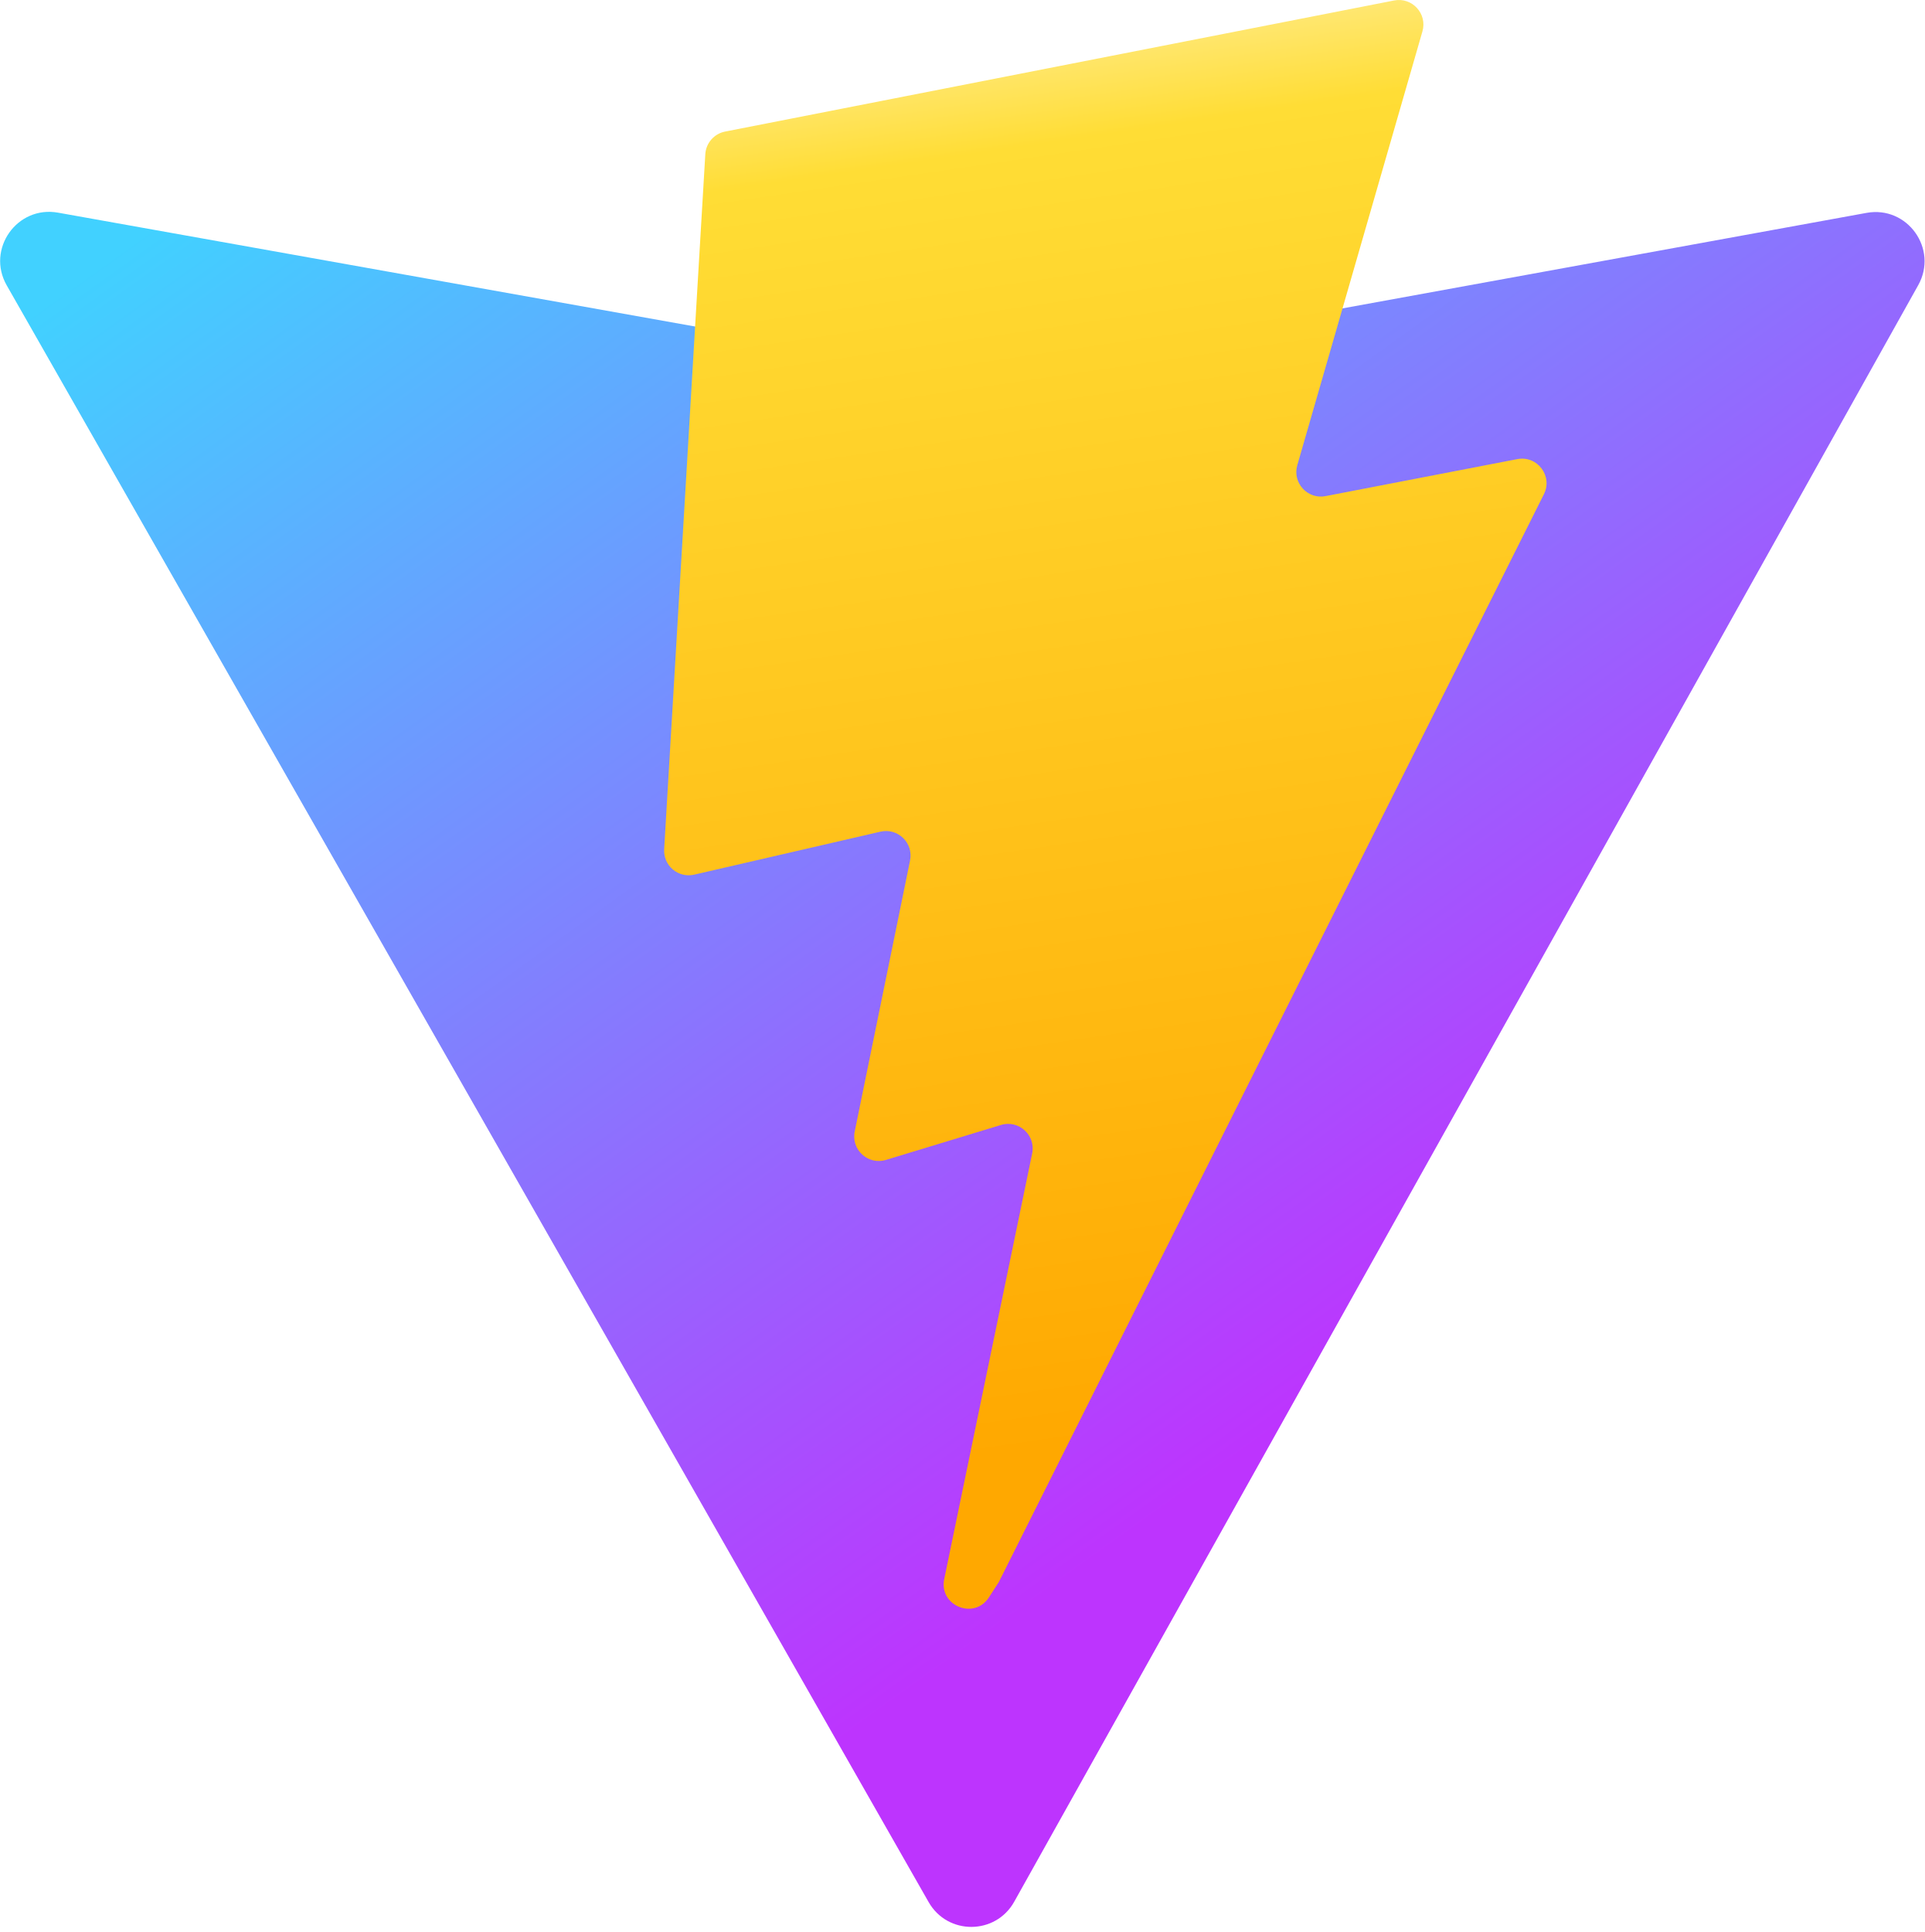
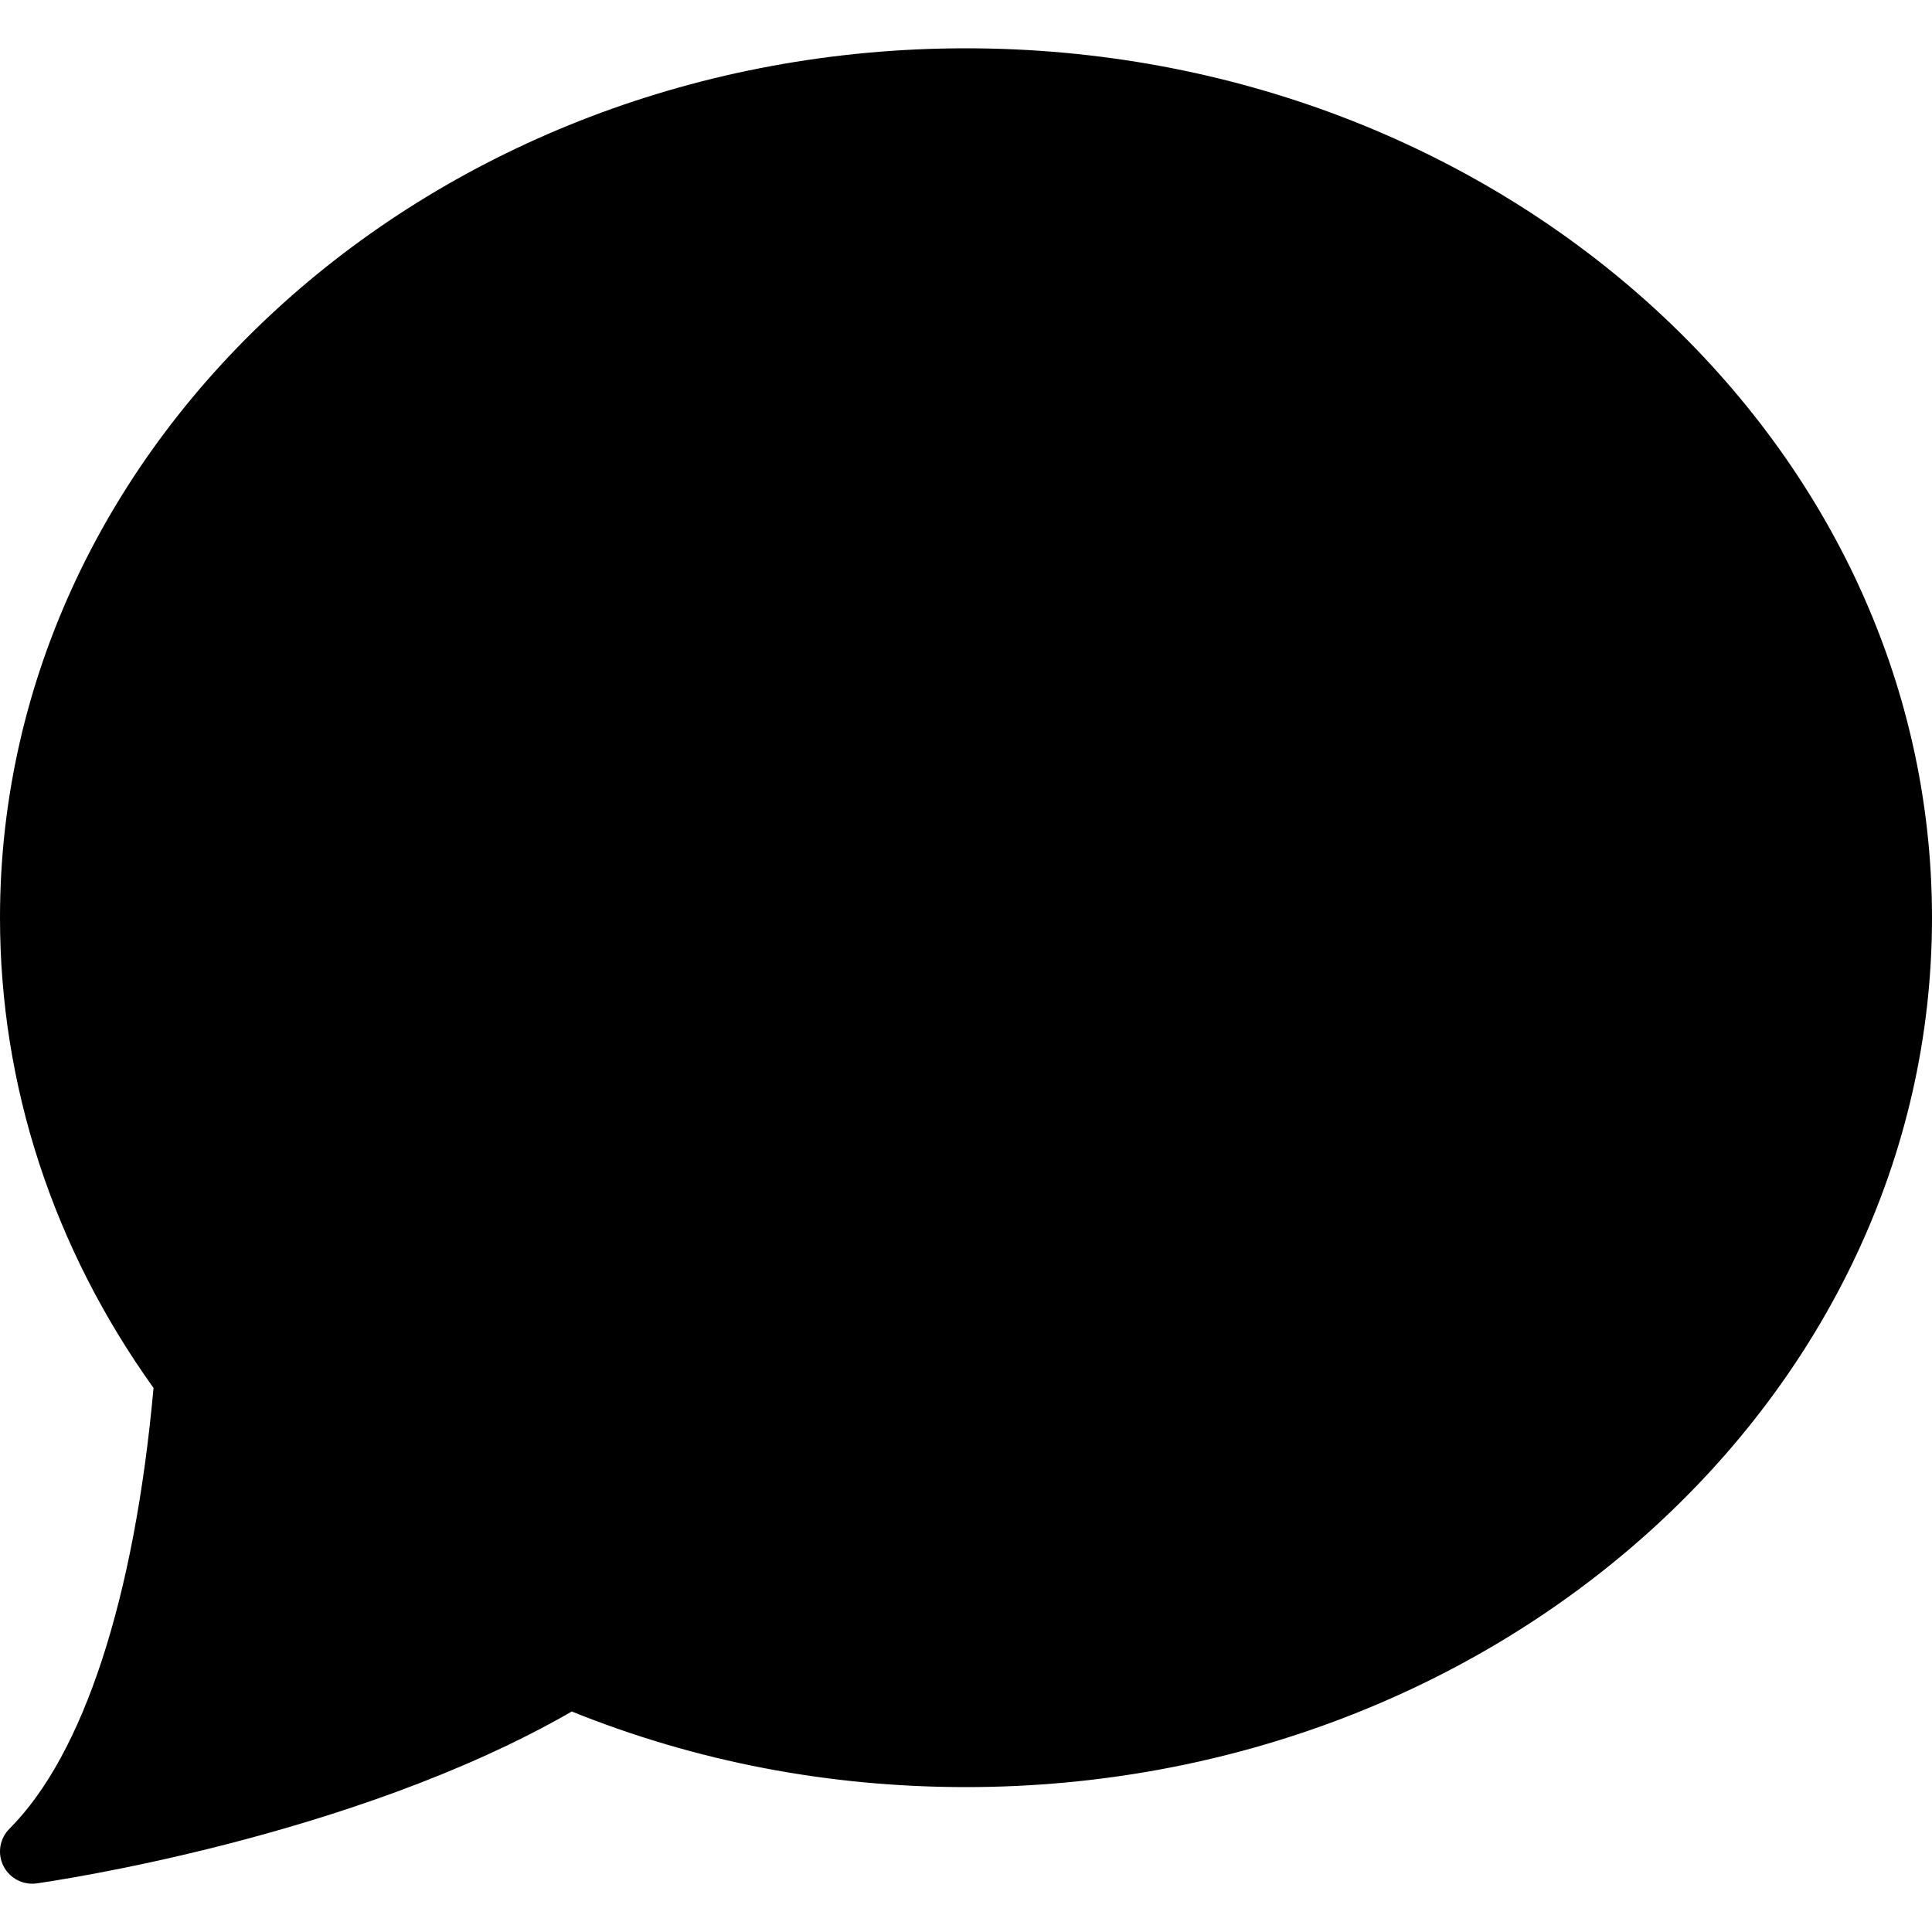
- <svg xmlns="http://www.w3.org/2000/svg" aria-hidden="true" role="img" class="iconify iconify--logos" width="31.88" height="32" preserveAspectRatio="xMidYMid meet" viewBox="0 0 256 257">
-   <defs>
-     <linearGradient id="IconifyId1813088fe1fbc01fb466" x1="-.828%" x2="57.636%" y1="7.652%" y2="78.411%">
-       <stop offset="0%" stop-color="#41D1FF" />
-       <stop offset="100%" stop-color="#BD34FE" />
-     </linearGradient>
-     <linearGradient id="IconifyId1813088fe1fbc01fb467" x1="43.376%" x2="50.316%" y1="2.242%" y2="89.03%">
-       <stop offset="0%" stop-color="#FFEA83" />
-       <stop offset="8.333%" stop-color="#FFDD35" />
-       <stop offset="100%" stop-color="#FFA800" />
-     </linearGradient>
-   </defs>
-   <path fill="url(#IconifyId1813088fe1fbc01fb466)" d="M255.153 37.938L134.897 252.976c-2.483 4.44-8.862 4.466-11.382.048L.875 37.958c-2.746-4.814 1.371-10.646 6.827-9.67l120.385 21.517a6.537 6.537 0 0 0 2.322-.004l117.867-21.483c5.438-.991 9.574 4.796 6.877 9.62Z" />
-   <path fill="url(#IconifyId1813088fe1fbc01fb467)" d="M185.432.063L96.44 17.501a3.268 3.268 0 0 0-2.634 3.014l-5.474 92.456a3.268 3.268 0 0 0 3.997 3.378l24.777-5.718c2.318-.535 4.413 1.507 3.936 3.838l-7.361 36.047c-.495 2.426 1.782 4.5 4.151 3.78l15.304-4.649c2.372-.72 4.652 1.36 4.15 3.788l-11.698 56.621c-.732 3.542 3.979 5.473 5.943 2.437l1.313-2.028l72.516-144.72c1.215-2.423-.88-5.186-3.54-4.672l-25.505 4.922c-2.396.462-4.435-1.77-3.759-4.114l16.646-57.705c.677-2.35-1.37-4.583-3.769-4.113Z" />
+ <svg xmlns="http://www.w3.org/2000/svg" fill="#000000" height="800px" width="800px" version="1.1" id="Capa_1" viewBox="0 0 60 60" xml:space="preserve">
+   <path d="M30,1.5c-16.542,0-30,12.112-30,27c0,5.205,1.647,10.246,4.768,14.604c-0.591,6.537-2.175,11.39-4.475,13.689  c-0.304,0.304-0.38,0.769-0.188,1.153C0.276,58.289,0.625,58.5,1,58.5c0.046,0,0.093-0.003,0.14-0.01  c0.405-0.057,9.813-1.412,16.617-5.338C21.622,54.711,25.738,55.5,30,55.5c16.542,0,30-12.112,30-27S46.542,1.5,30,1.5z" />
</svg>
